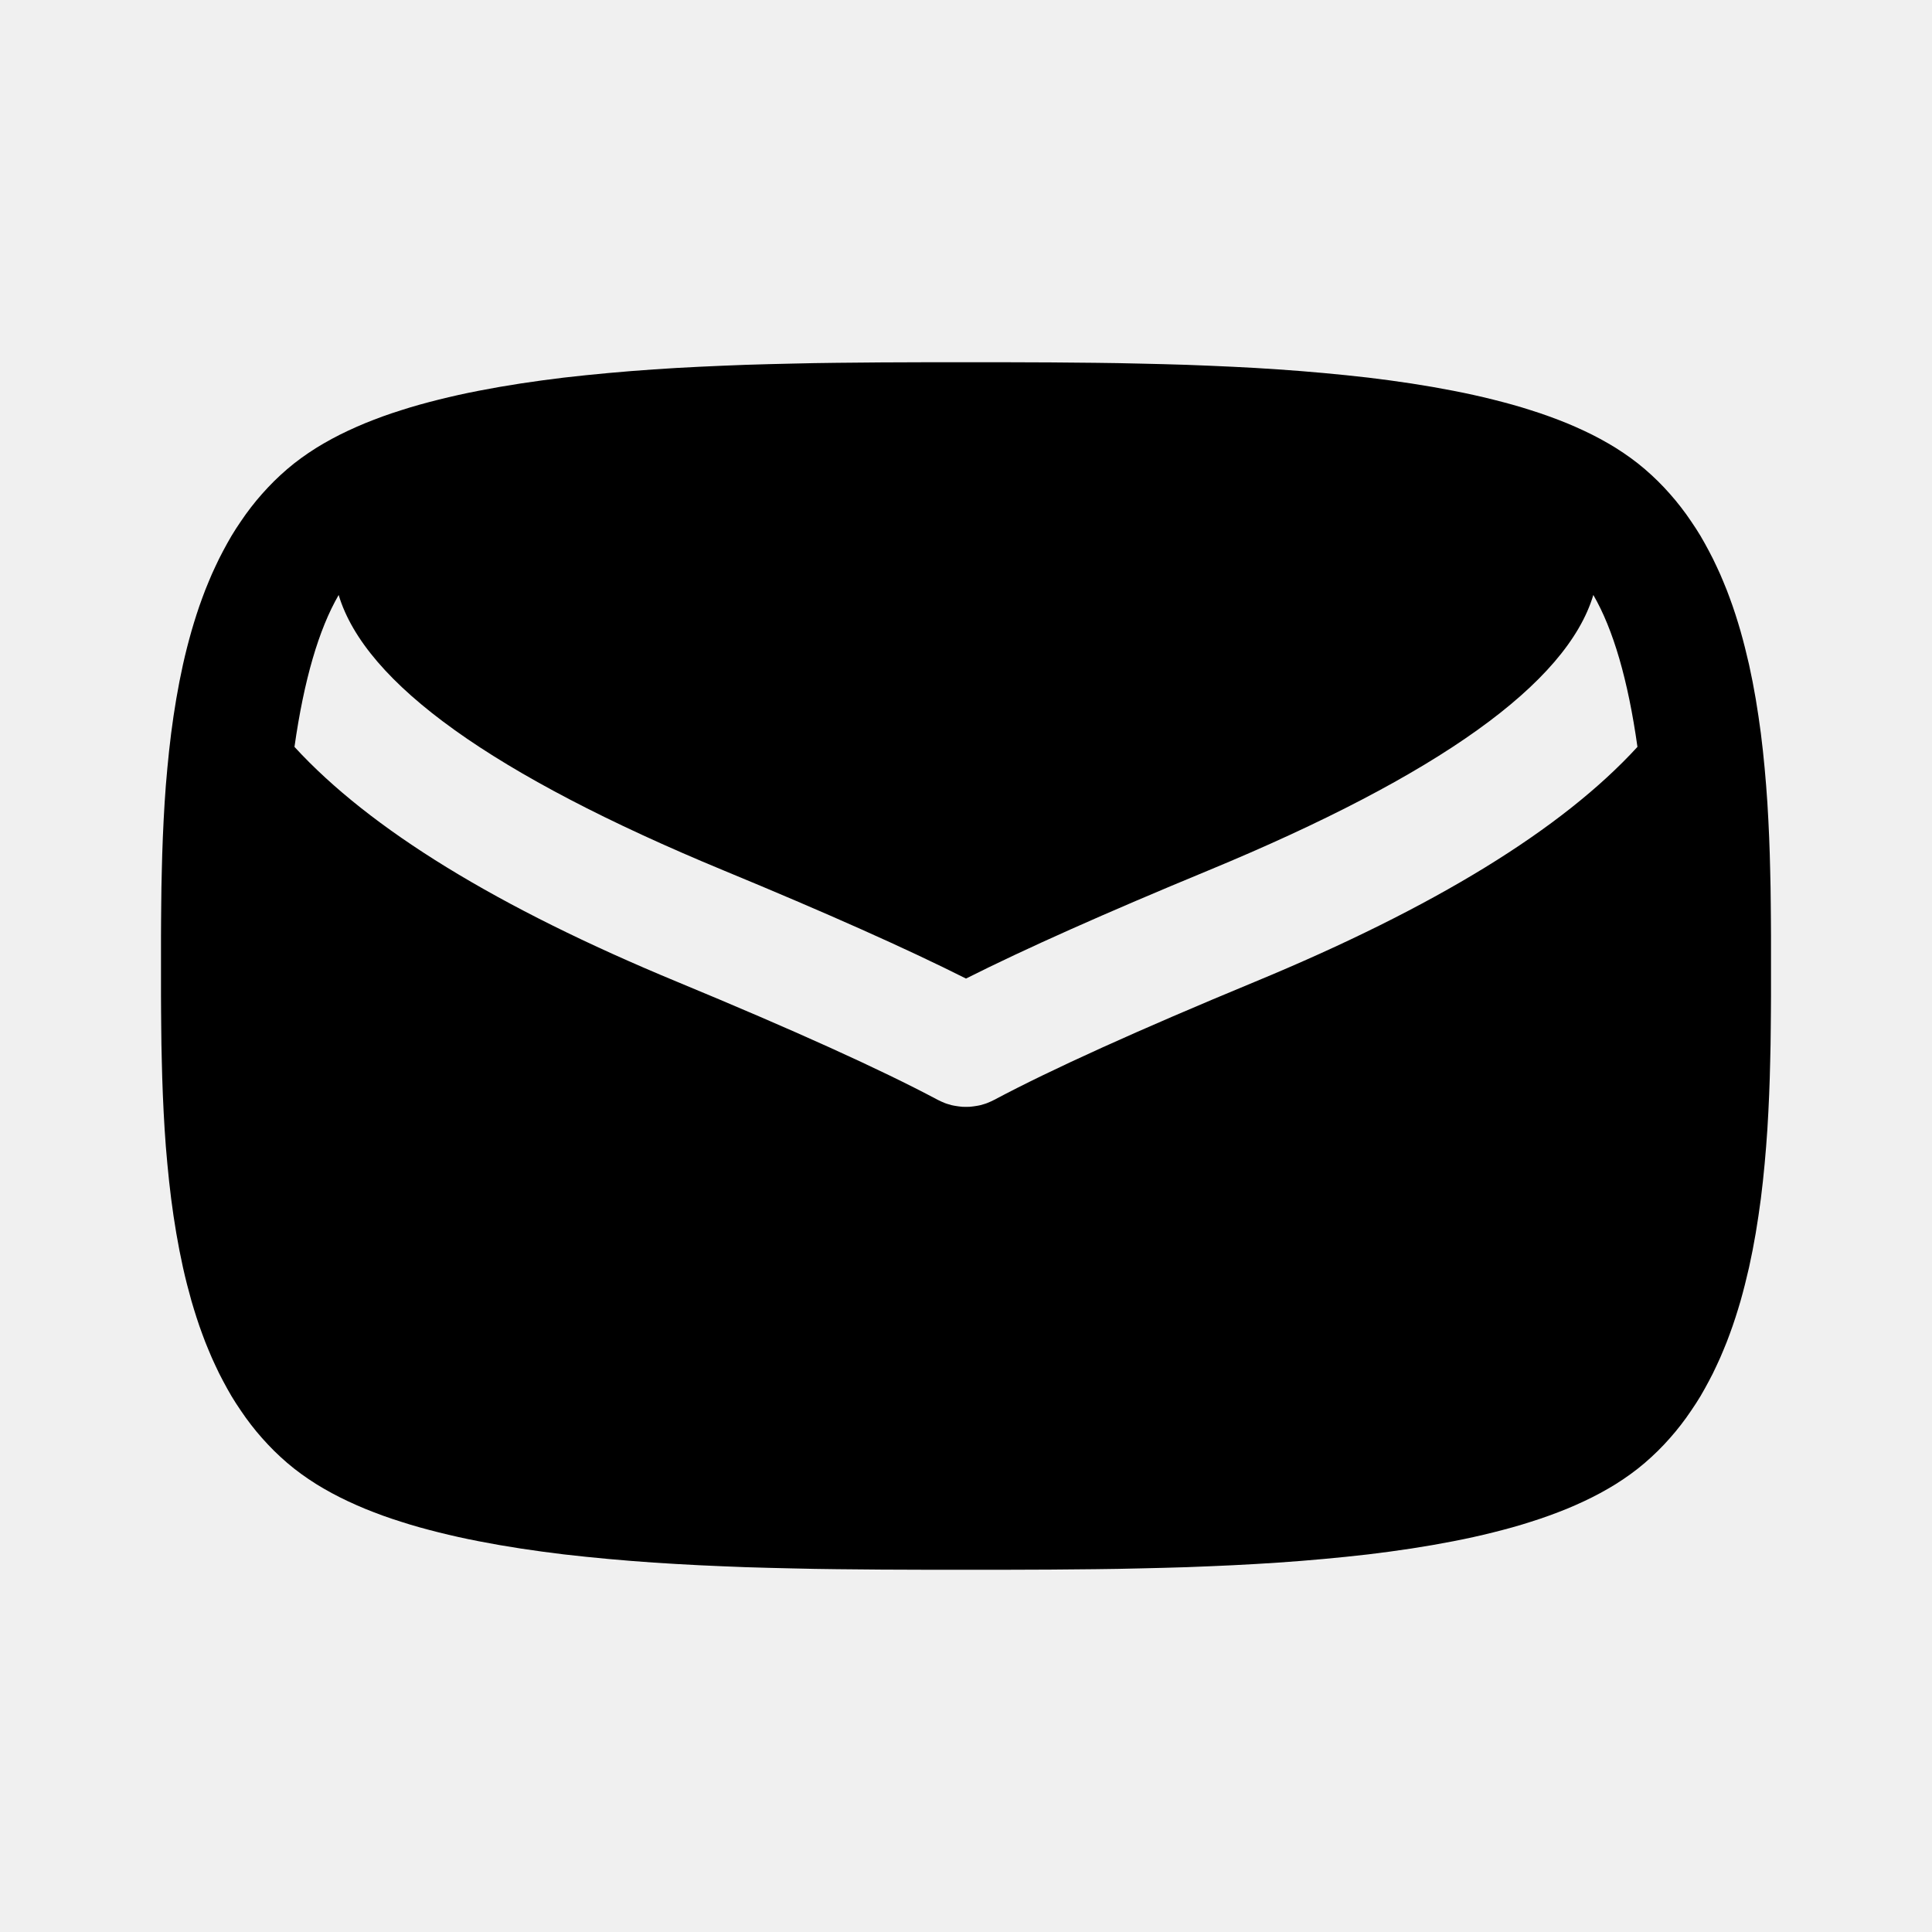
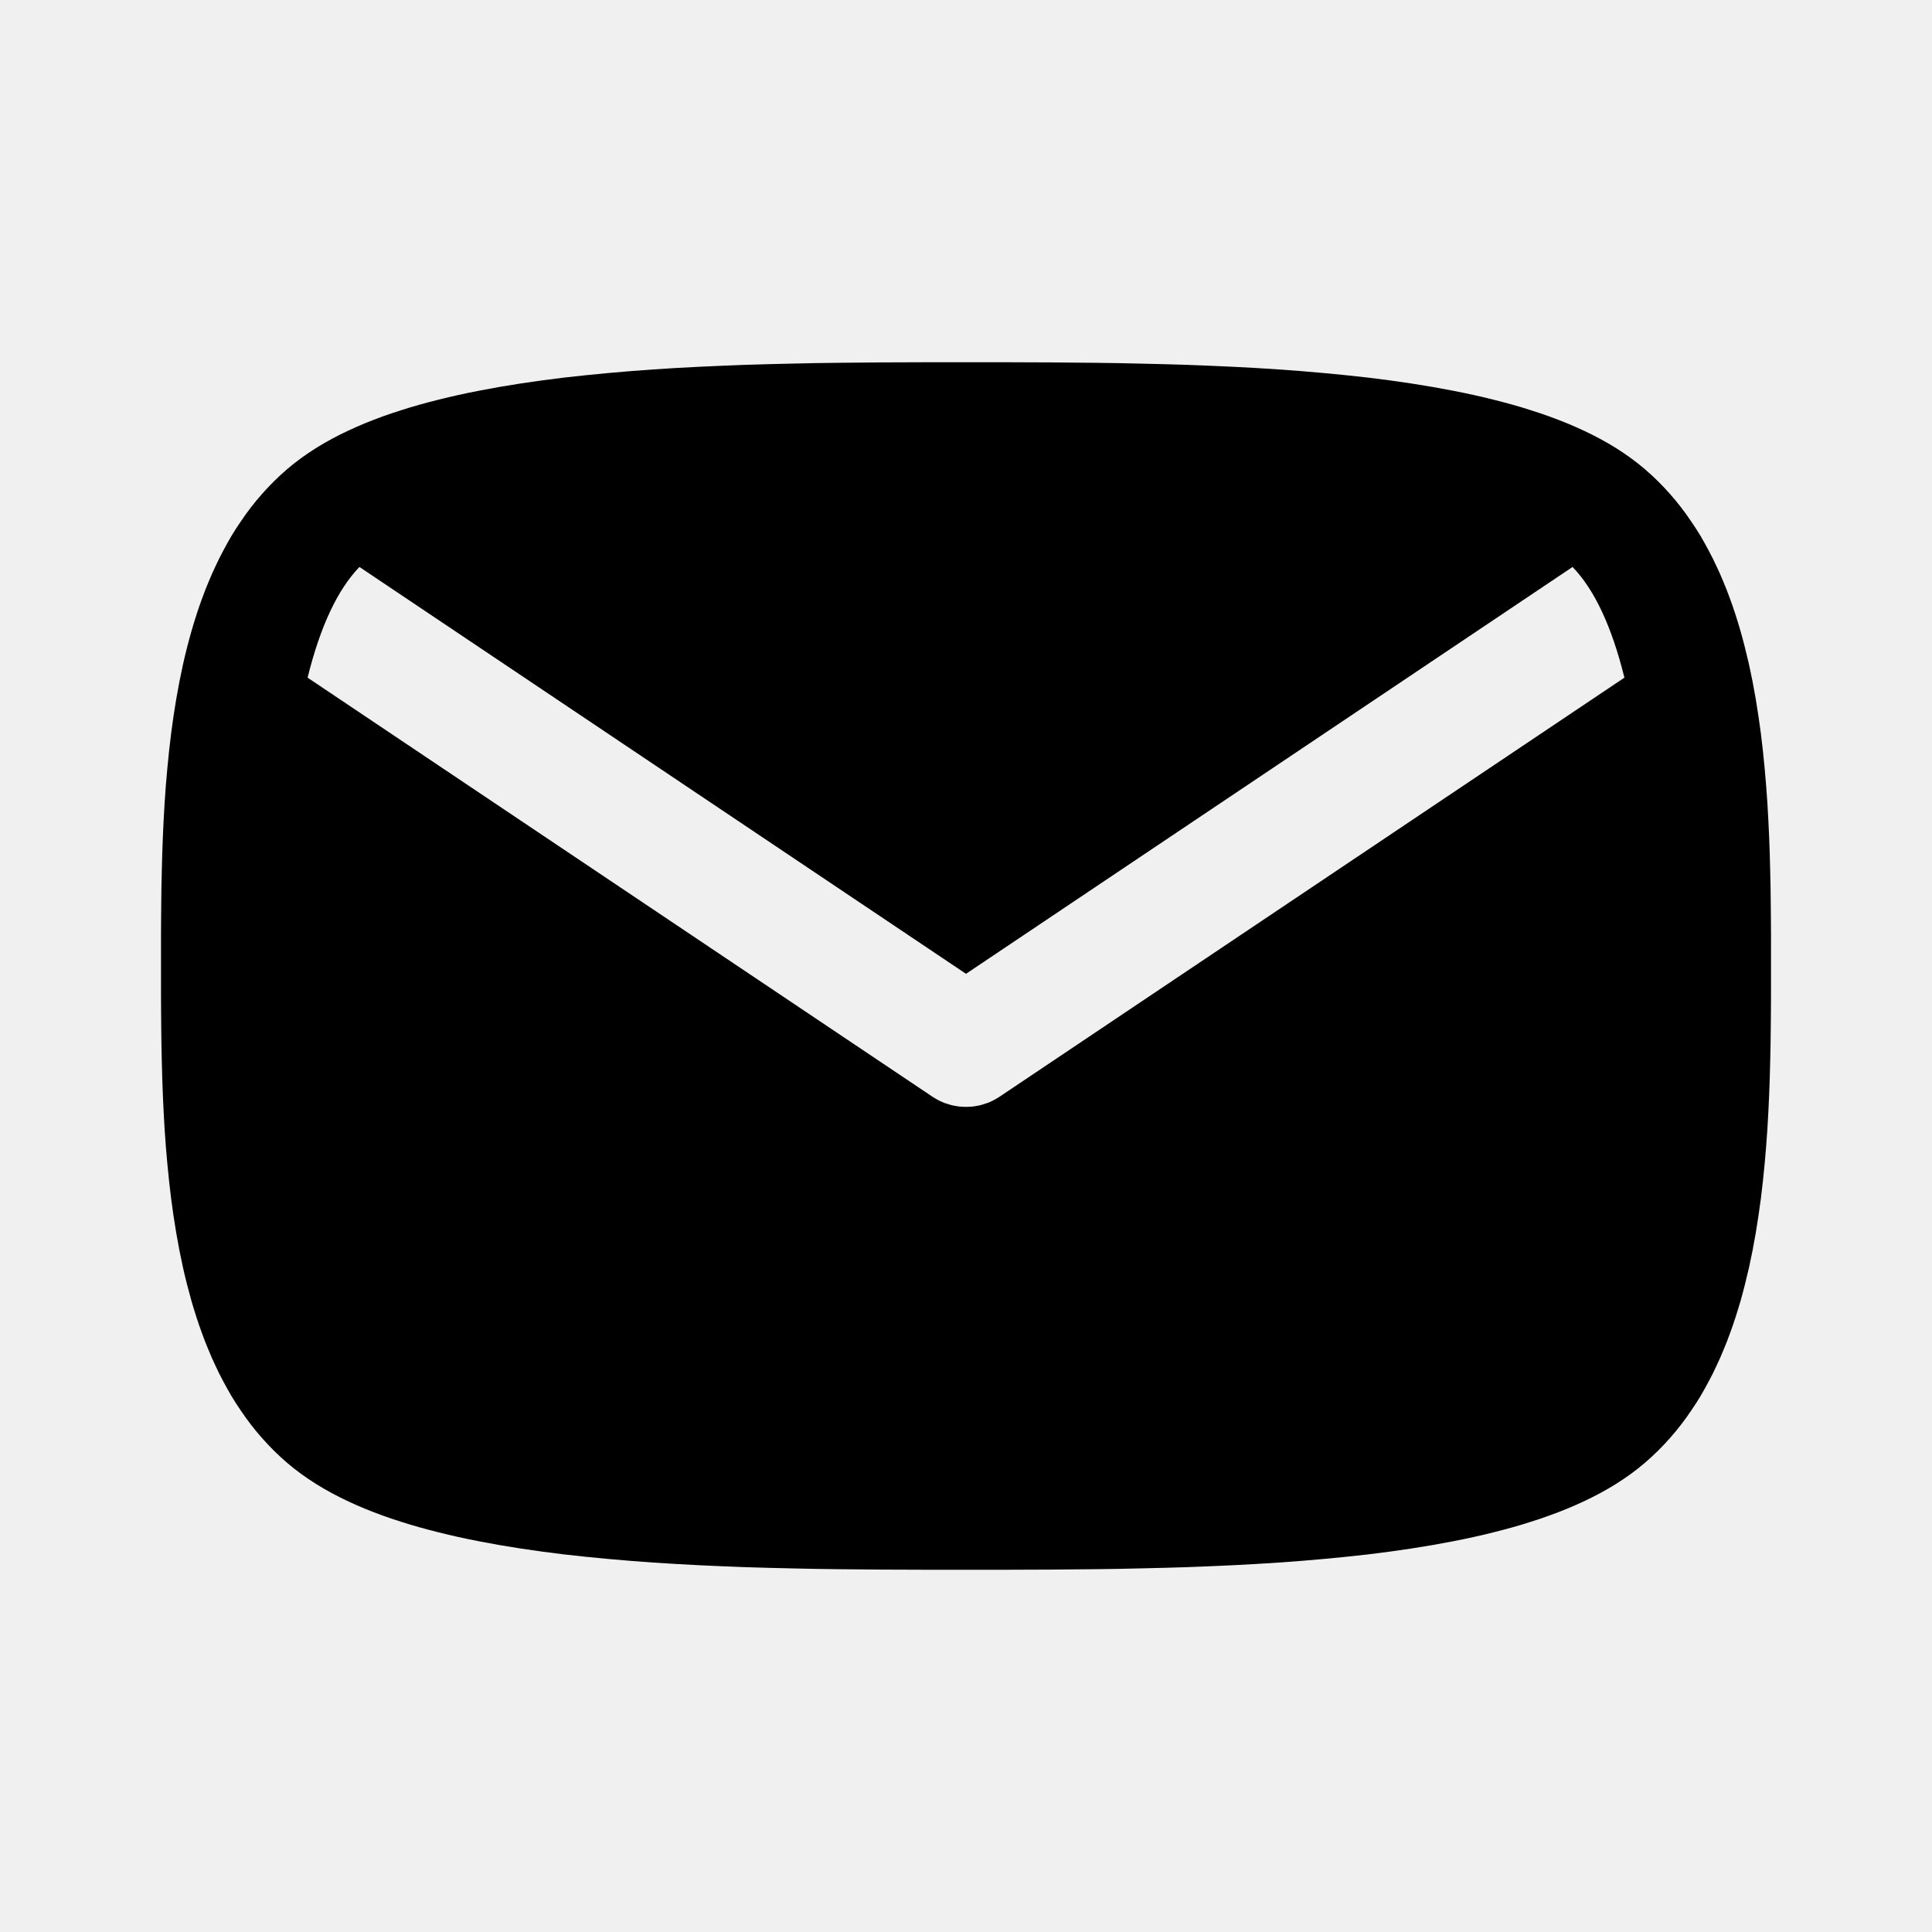
<svg xmlns="http://www.w3.org/2000/svg" width="24" height="24" viewBox="0 0 24 24" fill="none">
  <g clip-path="url(#clip0_24_127)">
-     <path d="M22 12C22 12.122 22 12.248 22 12.377C21.999 12.506 21.999 12.638 21.997 12.772C21.996 12.906 21.994 13.043 21.99 13.181C21.987 13.319 21.983 13.46 21.977 13.601C21.971 13.742 21.964 13.884 21.955 14.027C21.946 14.171 21.934 14.314 21.921 14.458C21.908 14.602 21.892 14.746 21.874 14.89C21.855 15.034 21.834 15.177 21.81 15.32C21.786 15.462 21.758 15.604 21.727 15.745C21.695 15.885 21.66 16.025 21.621 16.163C21.601 16.231 21.58 16.3 21.558 16.368C21.536 16.436 21.513 16.503 21.488 16.57C21.464 16.637 21.438 16.703 21.41 16.769C21.383 16.835 21.355 16.9 21.324 16.964C21.294 17.029 21.263 17.093 21.229 17.155C21.196 17.218 21.161 17.28 21.125 17.342C21.088 17.403 21.05 17.463 21.009 17.522C20.969 17.582 20.927 17.64 20.883 17.697C20.839 17.754 20.793 17.81 20.745 17.864C20.697 17.918 20.648 17.971 20.595 18.023C20.543 18.074 20.489 18.124 20.433 18.172C20.377 18.22 20.319 18.266 20.258 18.31C20.198 18.354 20.136 18.395 20.073 18.435C20.009 18.475 19.944 18.512 19.878 18.548C19.811 18.584 19.744 18.618 19.675 18.65C19.606 18.683 19.535 18.713 19.464 18.743C19.392 18.772 19.32 18.8 19.245 18.827C19.172 18.854 19.096 18.879 19.02 18.903C18.944 18.928 18.866 18.951 18.788 18.973C18.709 18.995 18.629 19.016 18.549 19.036C18.468 19.056 18.386 19.076 18.303 19.094C18.221 19.112 18.137 19.13 18.052 19.146C17.883 19.179 17.71 19.209 17.534 19.236C17.358 19.263 17.178 19.287 16.997 19.309C16.815 19.33 16.63 19.349 16.444 19.366C16.258 19.383 16.07 19.398 15.881 19.411C15.692 19.424 15.502 19.434 15.311 19.444C15.12 19.453 14.929 19.461 14.738 19.468C14.547 19.474 14.357 19.479 14.168 19.483C13.979 19.488 13.79 19.491 13.604 19.493C13.418 19.495 13.233 19.497 13.052 19.498C12.87 19.499 12.691 19.5 12.515 19.5C12.34 19.5 12.168 19.5 12 19.5C11.832 19.5 11.66 19.5 11.485 19.5C11.309 19.5 11.13 19.499 10.948 19.498C10.767 19.497 10.582 19.495 10.396 19.493C10.21 19.491 10.021 19.488 9.832 19.483C9.643 19.479 9.452 19.474 9.262 19.468C9.071 19.461 8.88 19.453 8.689 19.444C8.498 19.434 8.308 19.424 8.119 19.411C7.93 19.398 7.742 19.383 7.556 19.366C7.37 19.349 7.185 19.33 7.003 19.309C6.822 19.287 6.642 19.263 6.466 19.236C6.29 19.209 6.117 19.179 5.948 19.146C5.863 19.13 5.779 19.112 5.697 19.094C5.614 19.076 5.532 19.056 5.451 19.036C5.371 19.016 5.291 18.995 5.212 18.973C5.134 18.951 5.056 18.928 4.98 18.903C4.904 18.879 4.828 18.854 4.754 18.827C4.68 18.8 4.608 18.772 4.536 18.743C4.465 18.713 4.394 18.683 4.325 18.65C4.256 18.618 4.189 18.584 4.122 18.548C4.056 18.512 3.991 18.475 3.927 18.435C3.864 18.395 3.802 18.354 3.742 18.31C3.681 18.266 3.623 18.22 3.567 18.172C3.511 18.124 3.457 18.074 3.405 18.023C3.353 17.971 3.303 17.918 3.255 17.864C3.207 17.81 3.161 17.754 3.117 17.697C3.073 17.64 3.031 17.582 2.991 17.522C2.95 17.463 2.912 17.403 2.875 17.342C2.839 17.28 2.804 17.218 2.771 17.155C2.737 17.093 2.706 17.029 2.676 16.964C2.645 16.9 2.617 16.835 2.59 16.769C2.562 16.703 2.536 16.637 2.512 16.57C2.487 16.503 2.464 16.436 2.442 16.368C2.42 16.3 2.399 16.231 2.379 16.163C2.34 16.025 2.304 15.885 2.273 15.745C2.242 15.604 2.214 15.462 2.19 15.32C2.166 15.177 2.144 15.034 2.126 14.89C2.108 14.746 2.092 14.602 2.079 14.458C2.065 14.314 2.054 14.171 2.045 14.027C2.036 13.884 2.029 13.742 2.023 13.601C2.017 13.46 2.013 13.319 2.01 13.181C2.006 13.043 2.004 12.906 2.003 12.772C2.001 12.638 2.001 12.506 2 12.377C2 12.248 2 12.122 2 12C2 11.878 2 11.752 2 11.623C2.001 11.494 2.001 11.362 2.003 11.228C2.004 11.094 2.006 10.957 2.01 10.819C2.013 10.681 2.017 10.54 2.023 10.399C2.029 10.258 2.036 10.116 2.045 9.973C2.054 9.829 2.065 9.686 2.079 9.542C2.092 9.398 2.108 9.254 2.126 9.11C2.144 8.966 2.166 8.823 2.19 8.68C2.214 8.538 2.242 8.396 2.273 8.255C2.304 8.115 2.34 7.975 2.379 7.838C2.399 7.769 2.42 7.7 2.442 7.632C2.464 7.564 2.487 7.497 2.512 7.43C2.536 7.363 2.562 7.297 2.59 7.231C2.617 7.165 2.645 7.1 2.676 7.036C2.706 6.971 2.737 6.908 2.771 6.845C2.804 6.782 2.839 6.72 2.875 6.658C2.912 6.597 2.95 6.537 2.991 6.478C3.031 6.418 3.073 6.36 3.117 6.303C3.161 6.246 3.207 6.19 3.255 6.136C3.303 6.082 3.353 6.029 3.405 5.977C3.457 5.926 3.511 5.876 3.567 5.828C3.623 5.78 3.681 5.734 3.742 5.69C3.802 5.646 3.864 5.605 3.927 5.565C3.991 5.525 4.056 5.488 4.122 5.452C4.189 5.416 4.256 5.382 4.325 5.35C4.394 5.317 4.465 5.287 4.536 5.257C4.608 5.228 4.68 5.2 4.754 5.173C4.828 5.146 4.904 5.121 4.98 5.097C5.056 5.072 5.134 5.049 5.212 5.027C5.291 5.005 5.371 4.984 5.451 4.964C5.532 4.944 5.614 4.924 5.697 4.906C5.779 4.888 5.863 4.87 5.948 4.854C6.117 4.821 6.29 4.791 6.466 4.764C6.642 4.737 6.822 4.713 7.003 4.691C7.185 4.67 7.37 4.651 7.556 4.634C7.742 4.617 7.93 4.602 8.119 4.589C8.308 4.576 8.498 4.565 8.689 4.556C8.88 4.547 9.071 4.539 9.262 4.532C9.452 4.526 9.643 4.521 9.832 4.517C10.021 4.512 10.21 4.509 10.396 4.507C10.582 4.505 10.767 4.503 10.948 4.502C11.13 4.501 11.309 4.501 11.485 4.5C11.66 4.5 11.832 4.5 12 4.5C12.168 4.5 12.34 4.5 12.515 4.5C12.691 4.501 12.87 4.501 13.052 4.502C13.233 4.503 13.418 4.505 13.604 4.507C13.79 4.509 13.979 4.512 14.168 4.517C14.357 4.521 14.547 4.526 14.738 4.532C14.929 4.539 15.12 4.547 15.311 4.556C15.502 4.565 15.692 4.576 15.881 4.589C16.07 4.602 16.258 4.617 16.444 4.634C16.63 4.651 16.815 4.67 16.997 4.691C17.178 4.713 17.358 4.737 17.534 4.764C17.71 4.791 17.883 4.821 18.052 4.854C18.137 4.87 18.221 4.888 18.303 4.906C18.386 4.924 18.468 4.944 18.549 4.964C18.629 4.984 18.709 5.005 18.788 5.027C18.866 5.049 18.944 5.072 19.02 5.097C19.096 5.121 19.172 5.146 19.245 5.173C19.32 5.2 19.392 5.228 19.464 5.257C19.535 5.287 19.606 5.317 19.675 5.35C19.744 5.382 19.811 5.416 19.878 5.452C19.944 5.488 20.009 5.525 20.073 5.565C20.136 5.605 20.198 5.646 20.258 5.69C20.319 5.734 20.377 5.78 20.433 5.828C20.489 5.876 20.543 5.926 20.595 5.977C20.648 6.029 20.697 6.082 20.745 6.136C20.793 6.19 20.839 6.246 20.883 6.303C20.927 6.36 20.969 6.418 21.009 6.478C21.05 6.537 21.088 6.597 21.125 6.658C21.161 6.72 21.196 6.782 21.229 6.845C21.263 6.908 21.294 6.971 21.324 7.036C21.355 7.1 21.383 7.165 21.41 7.231C21.438 7.297 21.464 7.363 21.488 7.43C21.513 7.497 21.536 7.564 21.558 7.632C21.58 7.7 21.601 7.769 21.621 7.838C21.66 7.975 21.695 8.115 21.727 8.255C21.758 8.396 21.786 8.538 21.81 8.68C21.834 8.823 21.855 8.966 21.874 9.11C21.892 9.254 21.908 9.398 21.921 9.542C21.934 9.686 21.946 9.829 21.955 9.973C21.964 10.116 21.971 10.258 21.977 10.399C21.983 10.54 21.987 10.681 21.99 10.819C21.994 10.957 21.996 11.094 21.997 11.228C21.999 11.362 21.999 11.494 22 11.623C22 11.752 22 11.878 22 12ZM19.793 7.391C20.041 7.819 20.224 8.448 20.341 9.278C19.405 10.3 17.82 11.273 15.587 12.197C14.138 12.797 13.06 13.285 12.352 13.662C12.339 13.669 12.325 13.676 12.311 13.682C12.297 13.689 12.283 13.695 12.269 13.7C12.255 13.706 12.24 13.711 12.226 13.715C12.211 13.72 12.197 13.724 12.182 13.728C12.167 13.731 12.152 13.735 12.137 13.737C12.122 13.74 12.107 13.742 12.091 13.744C12.076 13.746 12.061 13.748 12.046 13.749C12.031 13.749 12.015 13.75 12 13.75C11.985 13.75 11.969 13.749 11.954 13.749C11.939 13.748 11.924 13.746 11.909 13.744C11.893 13.742 11.878 13.74 11.863 13.737C11.848 13.735 11.833 13.731 11.818 13.728C11.803 13.724 11.789 13.72 11.774 13.715C11.76 13.711 11.745 13.706 11.731 13.7C11.717 13.695 11.703 13.689 11.689 13.682C11.675 13.676 11.661 13.669 11.648 13.662C10.94 13.285 9.862 12.797 8.413 12.197C6.18 11.273 4.595 10.3 3.658 9.278C3.776 8.448 3.959 7.819 4.207 7.391C4.536 8.489 6.129 9.629 8.987 10.812C10.262 11.339 11.267 11.787 12 12.156C12.733 11.787 13.738 11.339 15.013 10.812C17.871 9.629 19.464 8.489 19.793 7.391Z" fill-rule="evenodd" clip-rule="evenodd" fill="black" />
+     <path d="M22 12C22 12.122 22 12.248 22 12.377C21.999 12.506 21.999 12.638 21.997 12.772C21.996 12.906 21.994 13.043 21.99 13.181C21.987 13.319 21.983 13.46 21.977 13.601C21.971 13.742 21.964 13.884 21.955 14.027C21.946 14.171 21.934 14.314 21.921 14.458C21.908 14.602 21.892 14.746 21.874 14.89C21.855 15.034 21.834 15.177 21.81 15.32C21.786 15.462 21.758 15.604 21.727 15.745C21.695 15.885 21.66 16.025 21.621 16.163C21.601 16.231 21.58 16.3 21.558 16.368C21.536 16.436 21.513 16.503 21.488 16.57C21.464 16.637 21.438 16.703 21.41 16.769C21.383 16.835 21.355 16.9 21.324 16.964C21.294 17.029 21.263 17.093 21.229 17.155C21.196 17.218 21.161 17.28 21.125 17.342C21.088 17.403 21.05 17.463 21.009 17.522C20.969 17.582 20.927 17.64 20.883 17.697C20.839 17.754 20.793 17.81 20.745 17.864C20.697 17.918 20.648 17.971 20.595 18.023C20.543 18.074 20.489 18.124 20.433 18.172C20.377 18.22 20.319 18.266 20.258 18.31C20.198 18.354 20.136 18.395 20.073 18.435C20.009 18.475 19.944 18.512 19.878 18.548C19.811 18.584 19.744 18.618 19.675 18.65C19.606 18.683 19.535 18.713 19.464 18.743C19.392 18.772 19.32 18.8 19.245 18.827C19.172 18.854 19.096 18.879 19.02 18.903C18.944 18.928 18.866 18.951 18.788 18.973C18.709 18.995 18.629 19.016 18.549 19.036C18.468 19.056 18.386 19.076 18.303 19.094C18.221 19.112 18.137 19.13 18.052 19.146C17.883 19.179 17.71 19.209 17.534 19.236C17.358 19.263 17.178 19.287 16.997 19.309C16.815 19.33 16.63 19.349 16.444 19.366C16.258 19.383 16.07 19.398 15.881 19.411C15.692 19.424 15.502 19.434 15.311 19.444C15.12 19.453 14.929 19.461 14.738 19.468C14.547 19.474 14.357 19.479 14.168 19.483C13.979 19.488 13.79 19.491 13.604 19.493C13.418 19.495 13.233 19.497 13.052 19.498C12.87 19.499 12.691 19.5 12.515 19.5C12.34 19.5 12.168 19.5 12 19.5C11.832 19.5 11.66 19.5 11.485 19.5C11.309 19.5 11.13 19.499 10.948 19.498C10.767 19.497 10.582 19.495 10.396 19.493C10.21 19.491 10.021 19.488 9.832 19.483C9.643 19.479 9.452 19.474 9.262 19.468C9.071 19.461 8.88 19.453 8.689 19.444C8.498 19.434 8.308 19.424 8.119 19.411C7.93 19.398 7.742 19.383 7.556 19.366C7.37 19.349 7.185 19.33 7.003 19.309C6.822 19.287 6.642 19.263 6.466 19.236C6.29 19.209 6.117 19.179 5.948 19.146C5.863 19.13 5.779 19.112 5.697 19.094C5.614 19.076 5.532 19.056 5.451 19.036C5.371 19.016 5.291 18.995 5.212 18.973C5.134 18.951 5.056 18.928 4.98 18.903C4.904 18.879 4.828 18.854 4.754 18.827C4.68 18.8 4.608 18.772 4.536 18.743C4.465 18.713 4.394 18.683 4.325 18.65C4.256 18.618 4.189 18.584 4.122 18.548C4.056 18.512 3.991 18.475 3.927 18.435C3.864 18.395 3.802 18.354 3.742 18.31C3.681 18.266 3.623 18.22 3.567 18.172C3.511 18.124 3.457 18.074 3.405 18.023C3.353 17.971 3.303 17.918 3.255 17.864C3.207 17.81 3.161 17.754 3.117 17.697C3.073 17.64 3.031 17.582 2.991 17.522C2.95 17.463 2.912 17.403 2.875 17.342C2.839 17.28 2.804 17.218 2.771 17.155C2.737 17.093 2.706 17.029 2.676 16.964C2.645 16.9 2.617 16.835 2.59 16.769C2.562 16.703 2.536 16.637 2.512 16.57C2.487 16.503 2.464 16.436 2.442 16.368C2.42 16.3 2.399 16.231 2.379 16.163C2.34 16.025 2.304 15.885 2.273 15.745C2.242 15.604 2.214 15.462 2.19 15.32C2.166 15.177 2.144 15.034 2.126 14.89C2.108 14.746 2.092 14.602 2.079 14.458C2.065 14.314 2.054 14.171 2.045 14.027C2.036 13.884 2.029 13.742 2.023 13.601C2.017 13.46 2.013 13.319 2.01 13.181C2.006 13.043 2.004 12.906 2.003 12.772C2.001 12.638 2.001 12.506 2 12.377C2 12.248 2 12.122 2 12C2 11.878 2 11.752 2 11.623C2.001 11.494 2.001 11.362 2.003 11.228C2.004 11.094 2.006 10.957 2.01 10.819C2.013 10.681 2.017 10.54 2.023 10.399C2.029 10.258 2.036 10.116 2.045 9.973C2.054 9.829 2.065 9.686 2.079 9.542C2.092 9.398 2.108 9.254 2.126 9.11C2.144 8.966 2.166 8.823 2.19 8.68C2.214 8.538 2.242 8.396 2.273 8.255C2.304 8.115 2.34 7.975 2.379 7.838C2.399 7.769 2.42 7.7 2.442 7.632C2.464 7.564 2.487 7.497 2.512 7.43C2.536 7.363 2.562 7.297 2.59 7.231C2.617 7.165 2.645 7.1 2.676 7.036C2.706 6.971 2.737 6.908 2.771 6.845C2.804 6.782 2.839 6.72 2.875 6.658C2.912 6.597 2.95 6.537 2.991 6.478C3.031 6.418 3.073 6.36 3.117 6.303C3.161 6.246 3.207 6.19 3.255 6.136C3.303 6.082 3.353 6.029 3.405 5.977C3.457 5.926 3.511 5.876 3.567 5.828C3.623 5.78 3.681 5.734 3.742 5.69C3.802 5.646 3.864 5.605 3.927 5.565C3.991 5.525 4.056 5.488 4.122 5.452C4.189 5.416 4.256 5.382 4.325 5.35C4.394 5.317 4.465 5.287 4.536 5.257C4.608 5.228 4.68 5.2 4.754 5.173C4.828 5.146 4.904 5.121 4.98 5.097C5.056 5.072 5.134 5.049 5.212 5.027C5.291 5.005 5.371 4.984 5.451 4.964C5.532 4.944 5.614 4.924 5.697 4.906C5.779 4.888 5.863 4.87 5.948 4.854C6.117 4.821 6.29 4.791 6.466 4.764C6.642 4.737 6.822 4.713 7.003 4.691C7.185 4.67 7.37 4.651 7.556 4.634C7.742 4.617 7.93 4.602 8.119 4.589C8.308 4.576 8.498 4.565 8.689 4.556C8.88 4.547 9.071 4.539 9.262 4.532C9.452 4.526 9.643 4.521 9.832 4.517C10.021 4.512 10.21 4.509 10.396 4.507C10.582 4.505 10.767 4.503 10.948 4.502C11.13 4.501 11.309 4.501 11.485 4.5C11.66 4.5 11.832 4.5 12 4.5C12.168 4.5 12.34 4.5 12.515 4.5C12.691 4.501 12.87 4.501 13.052 4.502C13.233 4.503 13.418 4.505 13.604 4.507C13.79 4.509 13.979 4.512 14.168 4.517C14.357 4.521 14.547 4.526 14.738 4.532C14.929 4.539 15.12 4.547 15.311 4.556C15.502 4.565 15.692 4.576 15.881 4.589C16.07 4.602 16.258 4.617 16.444 4.634C16.63 4.651 16.815 4.67 16.997 4.691C17.178 4.713 17.358 4.737 17.534 4.764C17.71 4.791 17.883 4.821 18.052 4.854C18.137 4.87 18.221 4.888 18.303 4.906C18.386 4.924 18.468 4.944 18.549 4.964C18.629 4.984 18.709 5.005 18.788 5.027C18.866 5.049 18.944 5.072 19.02 5.097C19.096 5.121 19.172 5.146 19.245 5.173C19.32 5.2 19.392 5.228 19.464 5.257C19.535 5.287 19.606 5.317 19.675 5.35C19.744 5.382 19.811 5.416 19.878 5.452C19.944 5.488 20.009 5.525 20.073 5.565C20.136 5.605 20.198 5.646 20.258 5.69C20.319 5.734 20.377 5.78 20.433 5.828C20.489 5.876 20.543 5.926 20.595 5.977C20.648 6.029 20.697 6.082 20.745 6.136C20.793 6.19 20.839 6.246 20.883 6.303C20.927 6.36 20.969 6.418 21.009 6.478C21.05 6.537 21.088 6.597 21.125 6.658C21.161 6.72 21.196 6.782 21.229 6.845C21.263 6.908 21.294 6.971 21.324 7.036C21.355 7.1 21.383 7.165 21.41 7.231C21.438 7.297 21.464 7.363 21.488 7.43C21.513 7.497 21.536 7.564 21.558 7.632C21.58 7.7 21.601 7.769 21.621 7.838C21.66 7.975 21.695 8.115 21.727 8.255C21.758 8.396 21.786 8.538 21.81 8.68C21.834 8.823 21.855 8.966 21.874 9.11C21.892 9.254 21.908 9.398 21.921 9.542C21.934 9.686 21.946 9.829 21.955 9.973C21.964 10.116 21.971 10.258 21.977 10.399C21.983 10.54 21.987 10.681 21.99 10.819C21.994 10.957 21.996 11.094 21.997 11.228C21.999 11.362 21.999 11.494 22 11.623C22 11.752 22 11.878 22 12ZM19.535 7.043C19.807 7.325 20.022 7.783 20.179 8.418L12.418 13.623C12.402 13.633 12.387 13.643 12.371 13.652C12.355 13.661 12.338 13.67 12.322 13.678C12.305 13.685 12.288 13.693 12.271 13.7C12.253 13.706 12.236 13.712 12.218 13.717C12.201 13.723 12.183 13.728 12.165 13.732C12.147 13.736 12.129 13.739 12.11 13.742C12.092 13.745 12.074 13.747 12.055 13.748C12.037 13.749 12.018 13.75 12 13.75C11.982 13.75 11.963 13.749 11.945 13.748C11.926 13.747 11.908 13.745 11.89 13.742C11.871 13.739 11.853 13.736 11.835 13.732C11.817 13.728 11.799 13.723 11.782 13.717C11.764 13.712 11.747 13.706 11.729 13.7C11.712 13.693 11.695 13.685 11.678 13.678C11.662 13.67 11.645 13.661 11.629 13.652C11.613 13.643 11.598 13.633 11.582 13.623L3.821 8.418C3.978 7.783 4.193 7.325 4.465 7.043L12 12.097L19.535 7.043Z" fill-rule="evenodd" clip-rule="evenodd" fill="black" />
  </g>
  <defs>
    <clipPath id="clip0_24_127">
      <rect width="24" height="24" fill="white" />
    </clipPath>
  </defs>
</svg>
